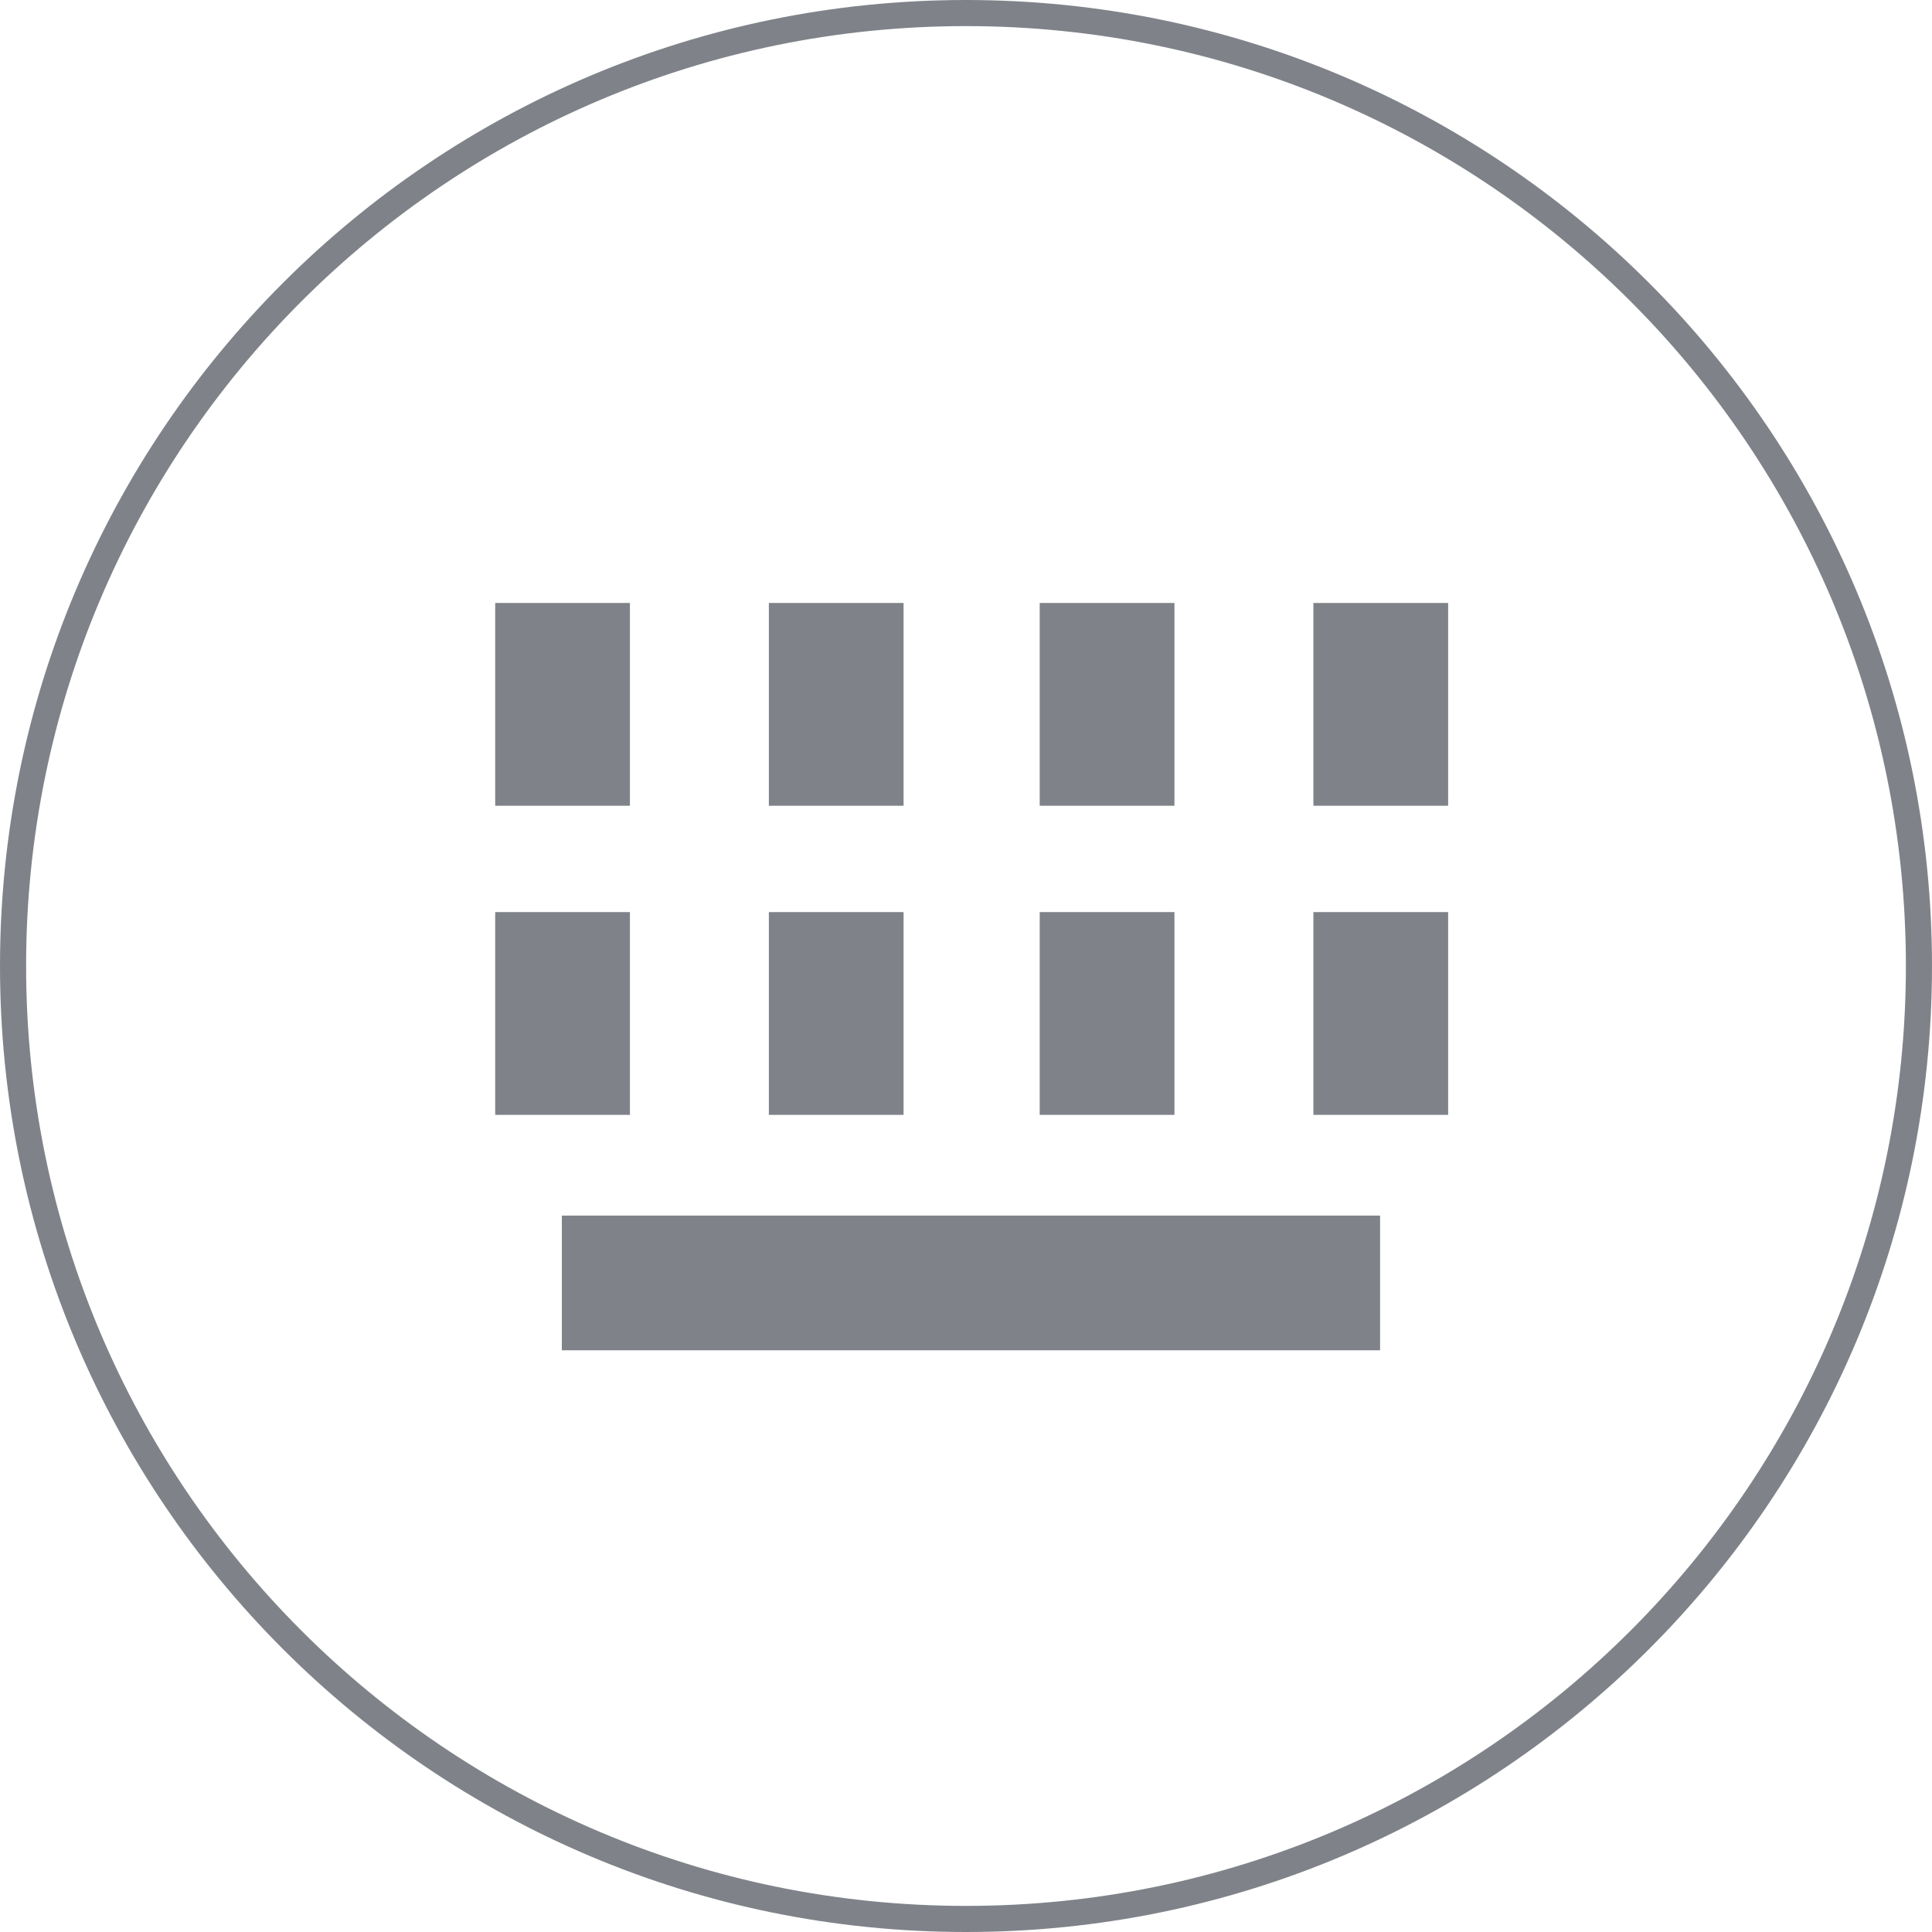
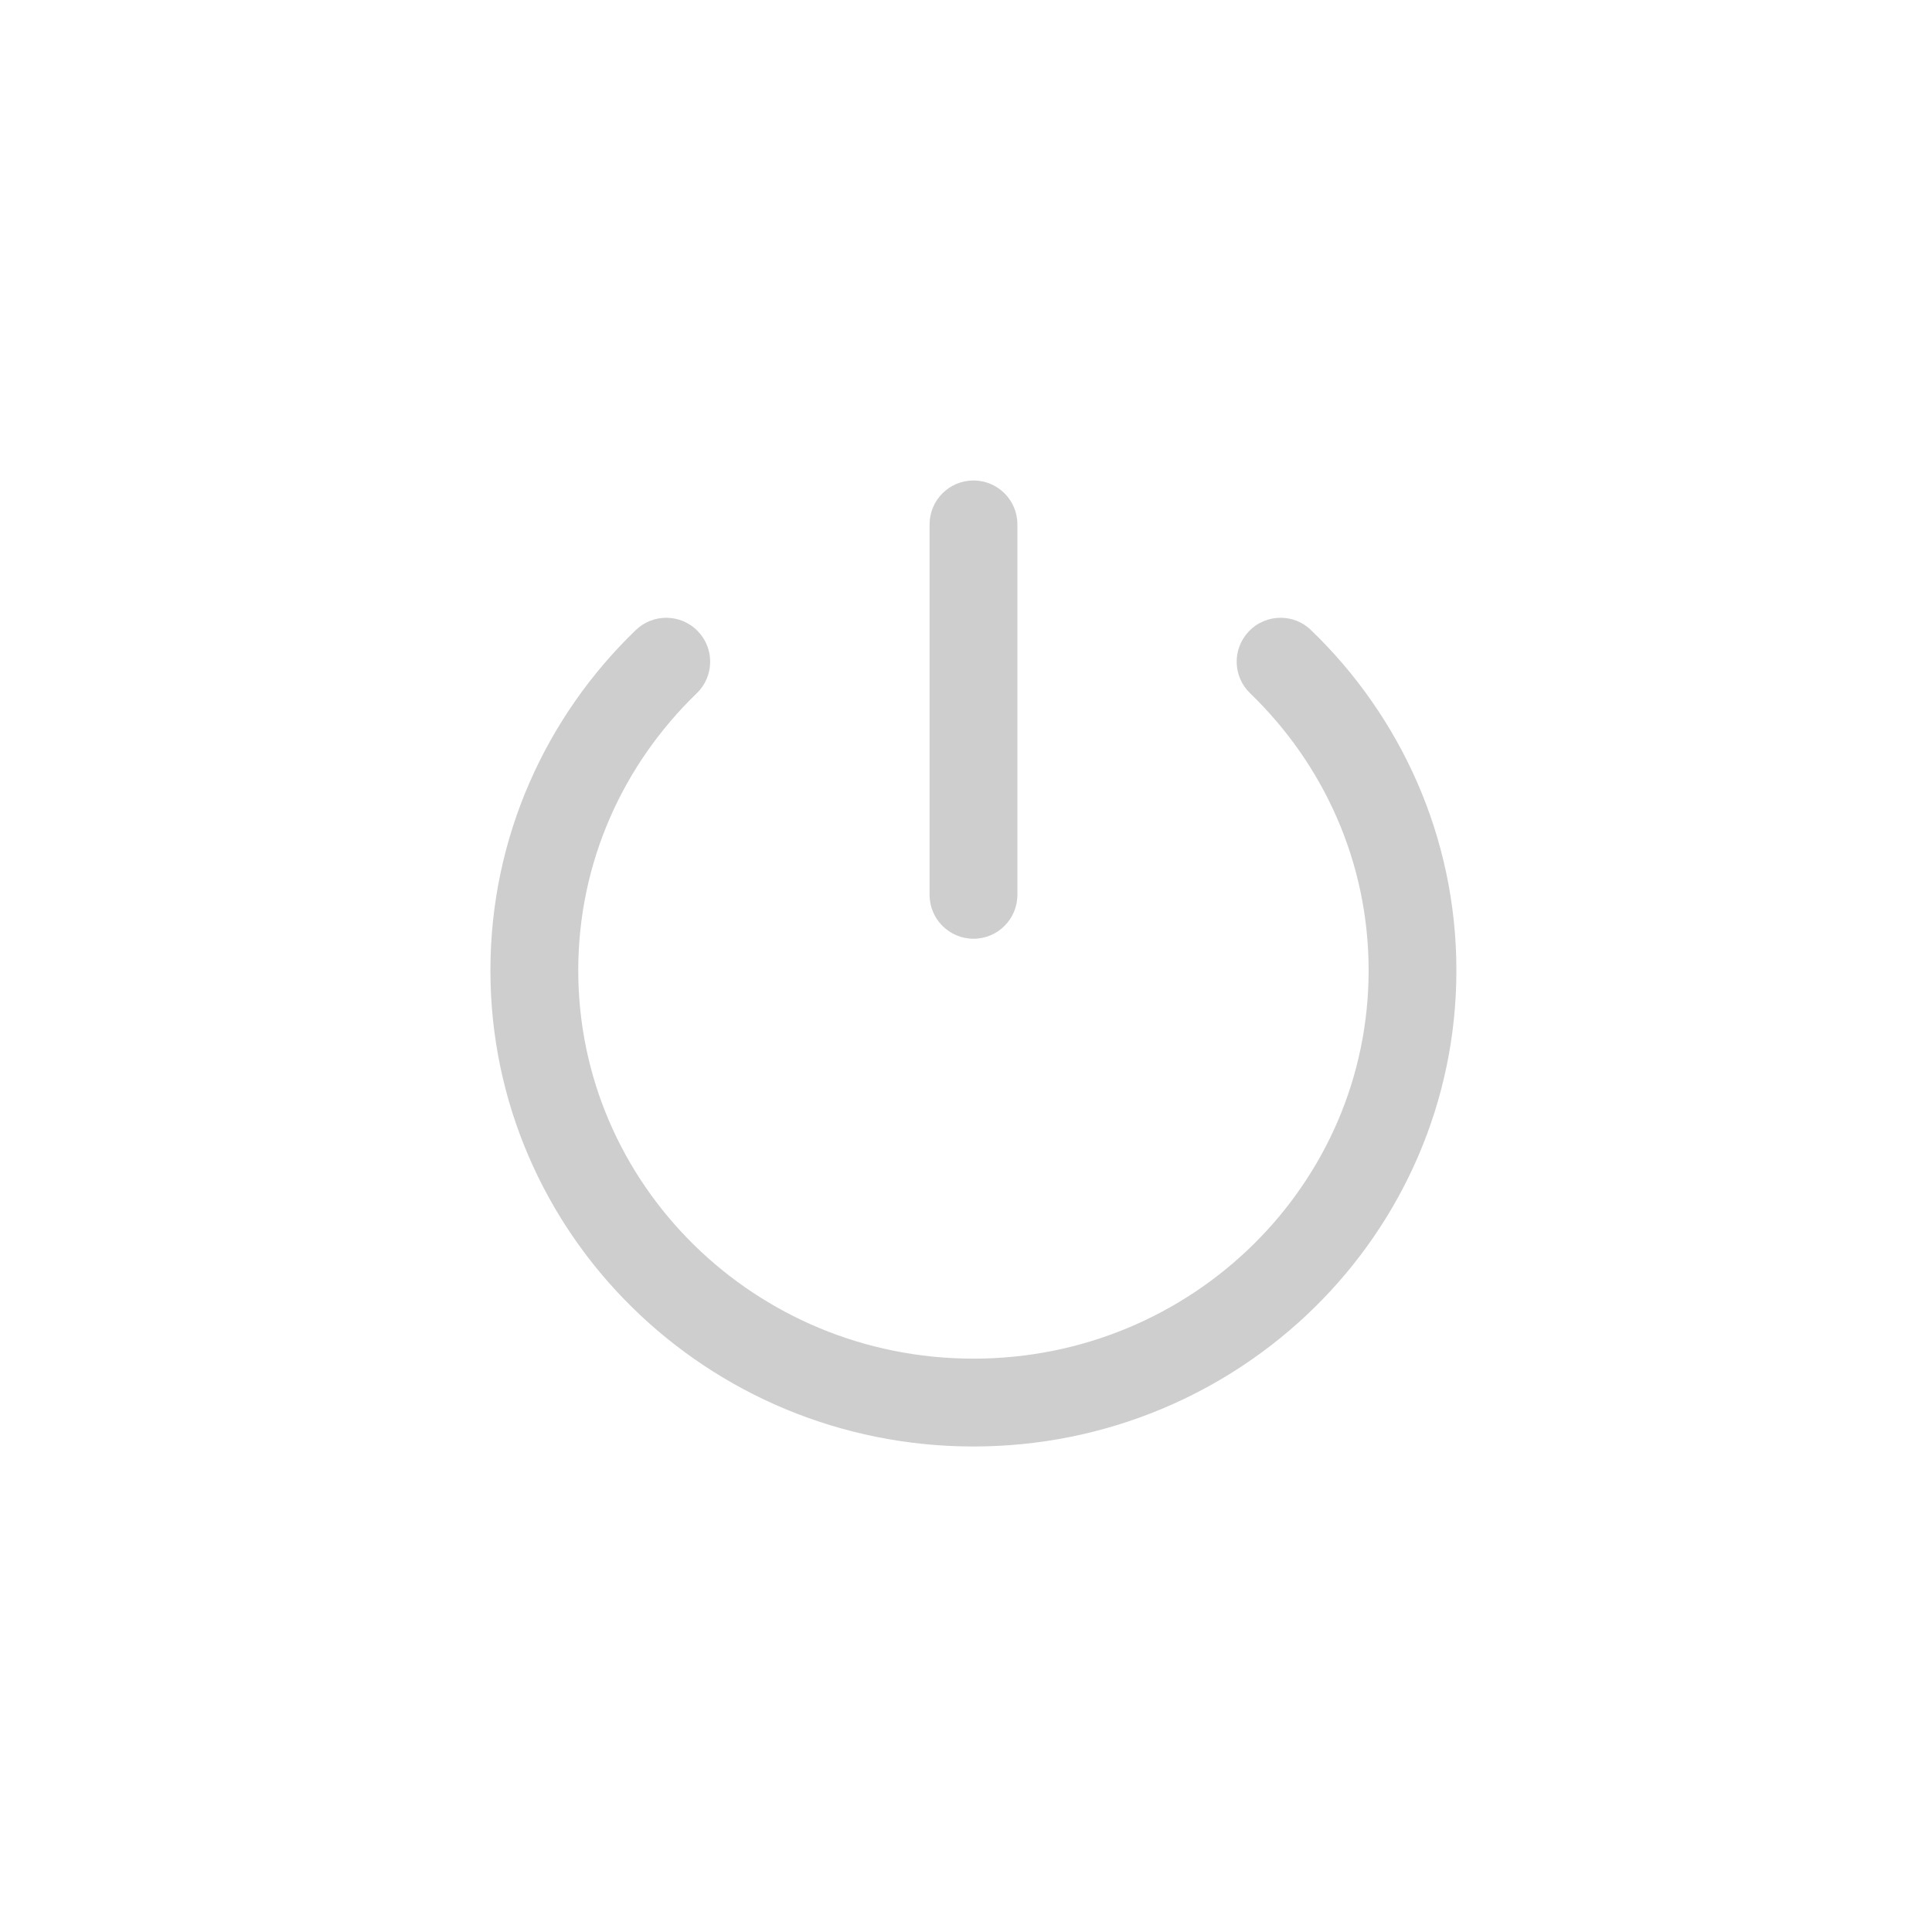
- <svg xmlns="http://www.w3.org/2000/svg" version="1.1" id="图层_1" x="0px" y="0px" width="74px" height="74px" viewBox="0 0 74 74" enable-background="new 0 0 74 74" xml:space="preserve">
+ <svg xmlns="http://www.w3.org/2000/svg" version="1.1" id="图层_1" x="0px" y="0px" width="80px" height="80px" viewBox="0 0 80 80" enable-background="new 0 0 80 80" xml:space="preserve">
  <g>
-     <rect x="18.967" y="34.935" fill="#7F8389" width="5.16" height="7.767" />
-     <rect x="29.449" y="34.935" fill="#7F8389" width="5.16" height="7.767" />
-     <rect x="39.823" y="34.935" fill="#7F8389" width="5.161" height="7.767" />
-     <rect x="50.306" y="34.935" fill="#7F8389" width="5.161" height="7.767" />
-     <rect x="18.967" y="23.095" fill="#7F8389" width="5.16" height="7.767" />
-     <rect x="29.449" y="23.095" fill="#7F8389" width="5.16" height="7.767" />
-     <rect x="39.823" y="23.095" fill="#7F8389" width="5.161" height="7.767" />
-     <rect x="50.306" y="23.095" fill="#7F8389" width="5.161" height="7.767" />
-     <rect x="21.52" y="46.56" fill="#7F8389" width="31.34" height="5.159" />
-     <circle fill="none" stroke="#7F8389" stroke-miterlimit="10" cx="37" cy="37" r="36.5" />
+     <path fill="#CFCECE" d="M40.31,19.896c-1.004,0-1.818,0.814-1.818,1.818v15.339c0,1.004,0.814,1.818,1.818,1.818   c1.004,0,1.818-0.814,1.818-1.818V21.714C42.128,20.709,41.314,19.896,40.31,19.896" />
+     <path fill="#CFCECE" d="M53.028,25.581c-0.478,0-0.953,0.186-1.311,0.557c-0.696,0.723-0.675,1.874,0.049,2.57   c3.033,2.928,4.905,6.978,4.906,11.474c-0.001,4.437-1.82,8.439-4.782,11.358c-2.964,2.915-7.049,4.718-11.582,4.719   c-4.533-0.001-8.617-1.804-11.581-4.719c-2.962-2.919-4.781-6.922-4.783-11.358c0.001-4.496,1.873-8.545,4.906-11.474   c0.723-0.697,0.744-1.848,0.047-2.571c-0.357-0.37-0.833-0.556-1.309-0.556c-0.455,0-0.909,0.169-1.262,0.509l0,0   c-3.705,3.568-6.02,8.571-6.019,14.092c-0.001,5.446,2.249,10.392,5.868,13.95c3.616,3.562,8.622,5.764,14.129,5.764   c0.001,0,0.002,0,0.002,0c0.001,0,0.001,0,0.003,0c5.507,0,10.512-2.202,14.129-5.764c3.618-3.559,5.869-8.504,5.868-13.95   c0.001-5.521-2.313-10.523-6.021-14.092C53.937,25.75,53.482,25.581,53.028,25.581" />
  </g>
</svg>
